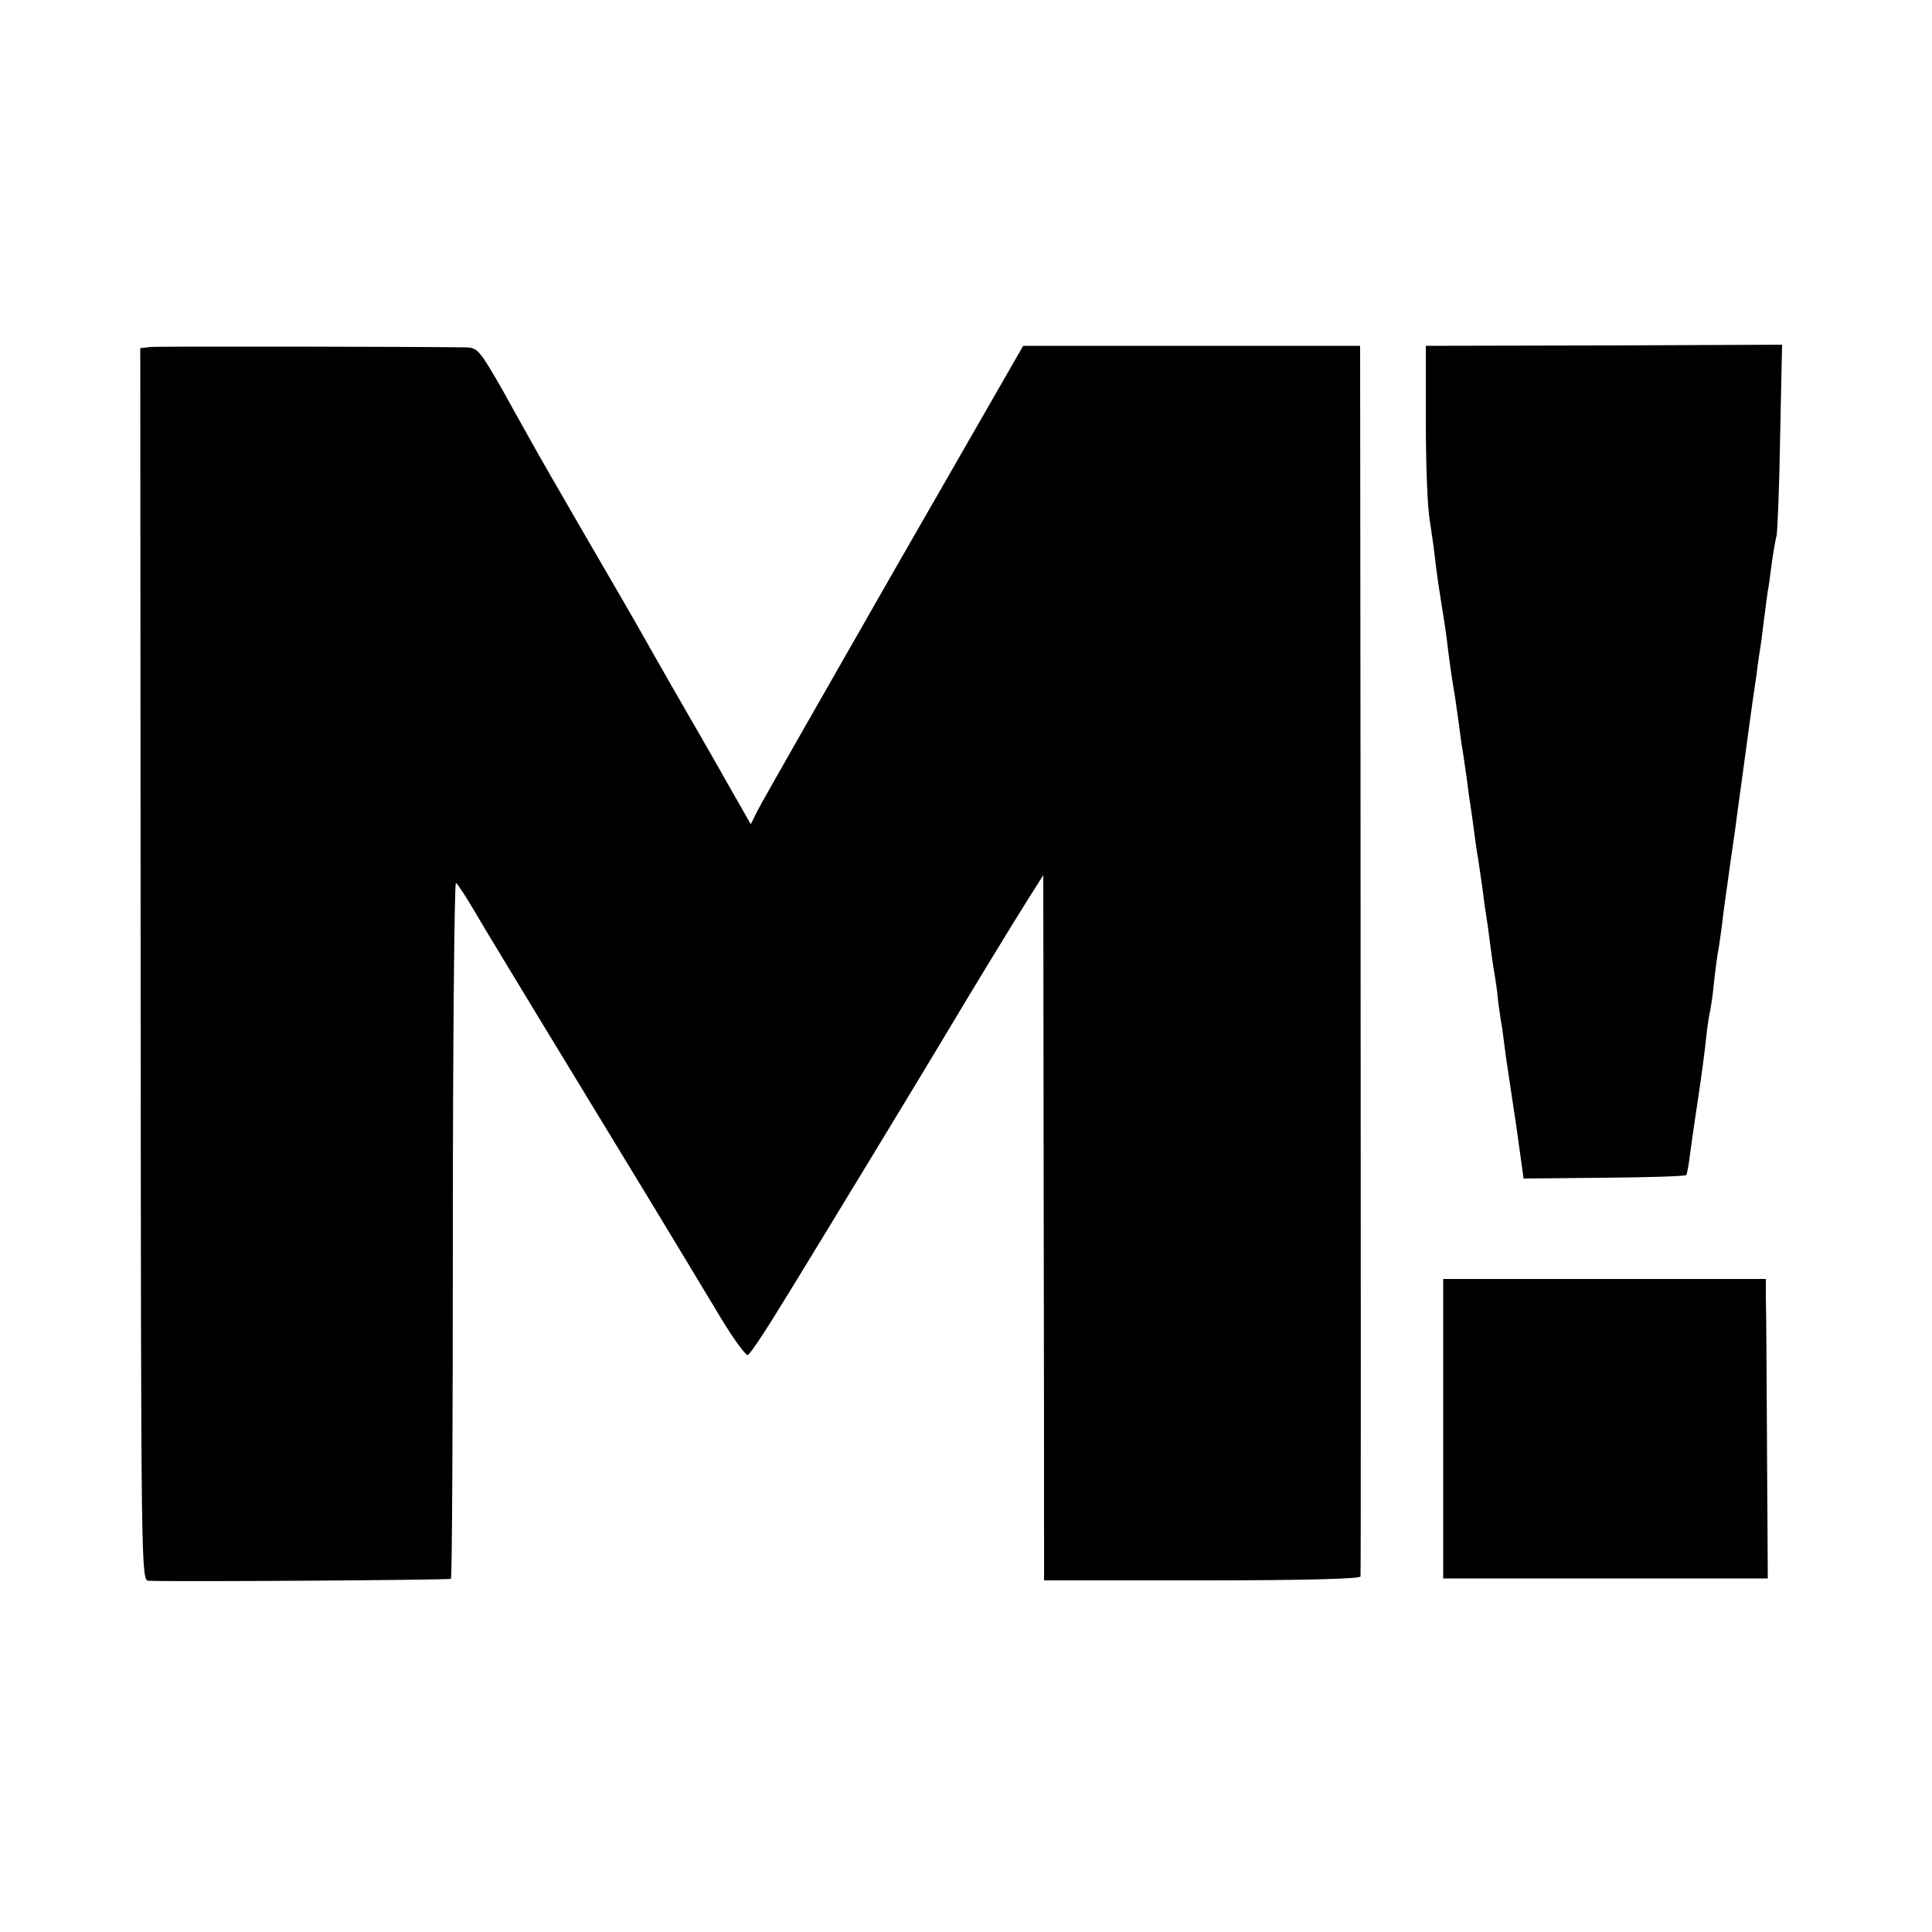
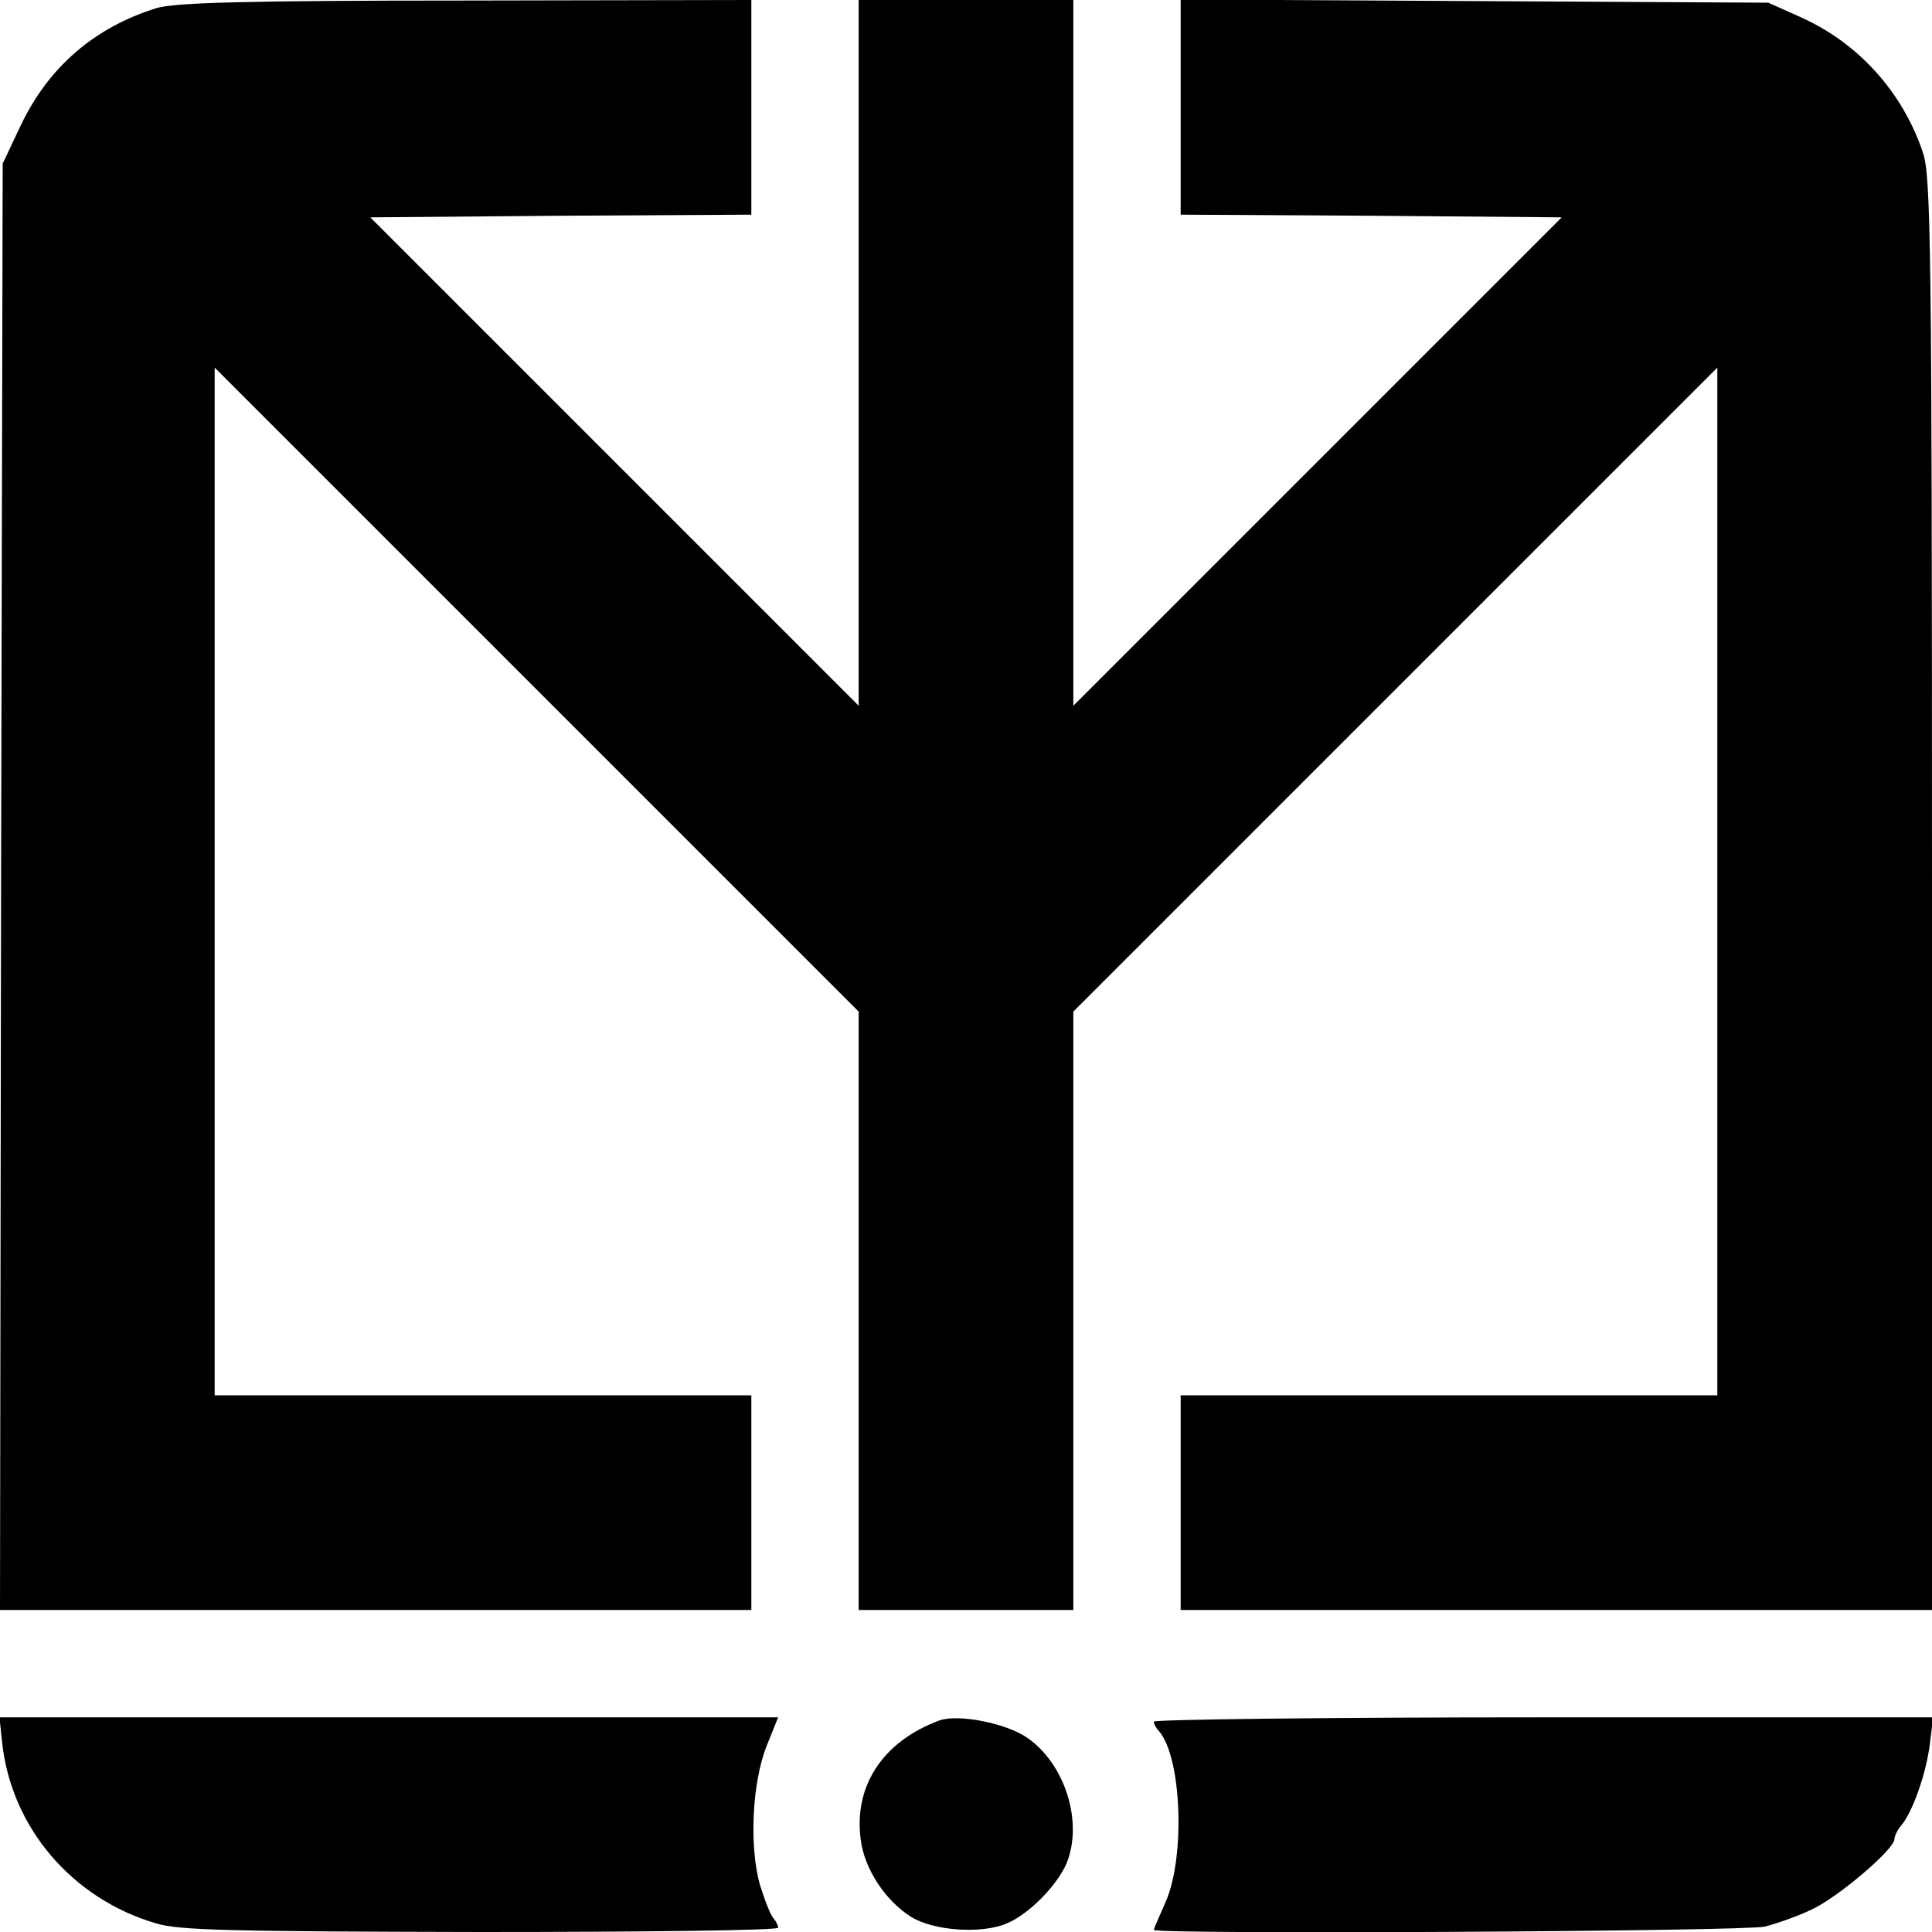
- <svg xmlns="http://www.w3.org/2000/svg" version="1.0" width="500pt" height="500pt" viewBox="0 0 500 500" preserveAspectRatio="xMidYMid meet">
-   <g transform="translate(0,500) scale(0.1,-0.1)" fill="#000000" stroke="none">
-     <path d="M389 4102 l-26 -3 1 -1595 c1 -1587 1 -1594 21 -1595 77 -3 779 2 782 5 3 3 5 410 5 905 0 496 4 899 8 896 5 -3 26 -36 48 -73 21 -37 97 -161 167 -277 288 -473 317 -521 470 -775 33 -55 65 -98 70 -97 6 2 44 59 86 128 80 129 410 673 438 721 33 56 166 275 203 333 l38 60 1 -805 c1 -443 1 -853 1 -912 l0 -108 409 0 c265 0 409 4 410 10 1 13 1 727 0 2103 l-1 1082 -436 0 -436 0 -336 -585 c-184 -322 -343 -600 -352 -619 l-17 -34 -48 84 c-62 110 -77 135 -146 255 -32 56 -71 124 -86 151 -15 27 -82 143 -148 256 -66 114 -127 220 -135 235 -8 15 -44 78 -78 140 -60 105 -66 112 -95 113 -144 2 -798 3 -818 1z" />
-     <path d="M3690 3910 c0 -107 4 -222 10 -255 5 -33 12 -82 15 -110 3 -27 10 -75 15 -105 5 -30 12 -75 15 -100 5 -46 15 -113 20 -140 1 -8 6 -40 10 -70 4 -30 8 -62 10 -70 1 -8 6 -42 11 -75 4 -33 8 -62 9 -65 0 -3 5 -32 9 -65 4 -32 9 -66 11 -75 1 -8 6 -42 11 -75 4 -33 8 -62 9 -65 0 -3 5 -31 9 -64 4 -32 9 -68 11 -80 2 -11 7 -41 10 -66 2 -25 7 -56 9 -70 3 -14 7 -45 10 -70 3 -25 8 -56 10 -70 2 -14 12 -80 22 -147 l17 -123 209 2 c115 1 210 4 212 7 2 3 7 29 10 56 4 28 13 93 21 145 8 52 17 120 20 150 3 30 8 62 10 70 2 8 7 40 10 70 3 30 8 66 10 80 3 14 7 43 10 65 5 42 10 80 25 185 5 36 12 81 14 100 22 160 38 279 41 300 2 14 7 48 11 75 3 28 8 57 9 65 2 9 6 43 10 75 4 33 9 67 10 75 2 8 6 40 10 70 4 30 10 64 13 75 2 11 7 126 9 256 l5 237 -461 -2 -461 -1 0 -195z" />
-     <path d="M3735 1303 l0 -388 420 0 420 0 -2 340 c-1 187 -2 361 -3 388 l0 47 -418 0 -417 0 0 -387z" />
+ <svg xmlns="http://www.w3.org/2000/svg" version="1.0" width="360pt" height="360pt" viewBox="0 0 360 360" preserveAspectRatio="xMidYMid meet">
+   <g transform="translate(0,360) scale(0.1,-0.1)" fill="#000000" stroke="none">
+     <path d="M292 3585 c-116 -36 -202 -110 -254 -220 l-33 -70 -3 -1347 -2 -1348 700 0 700 0 0 200 0 200 -500 0 -500 0 0 957 0 958 600 -600 600 -600 0 -557 0 -558 200 0 200 0 0 558 0 557 600 600 600 600 0 -958 0 -957 -500 0 -500 0 0 -200 0 -200 700 0 700 0 0 1334 c0 1208 -2 1338 -17 1382 -38 113 -121 205 -230 253 l-58 26 -547 3 -548 3 0 -200 0 -201 355 -2 355 -3 -455 -455 -455 -455 0 658 0 657 -200 0 -200 0 0 -657 0 -658 -455 455 -455 455 355 3 355 2 0 200 0 200 -532 -1 c-412 0 -543 -4 -576 -14z" />
+     <path d="M4 353 c17 -158 130 -291 287 -337 42 -13 140 -15 605 -16 305 0 554 3 554 8 0 4 -4 12 -9 18 -5 5 -16 33 -25 62 -20 71 -15 190 13 260 l21 52 -726 0 -725 0 5 -47z" />
+     <path d="M1750 394 c-105 -39 -160 -122 -146 -223 7 -54 46 -113 94 -143 42 -26 132 -32 178 -12 41 17 93 70 111 111 32 77 -2 186 -73 235 -39 27 -129 45 -164 32z" />
+     <path d="M2150 392 c0 -4 4 -12 9 -17 43 -48 50 -235 13 -319 -12 -27 -22 -50 -22 -52 0 -9 1098 -3 1138 6 24 6 63 20 88 32 48 22 154 112 154 131 0 6 6 18 13 26 21 25 46 96 53 151 l6 50 -726 0 c-399 0 -726 -4 -726 -8z" />
  </g>
</svg>
